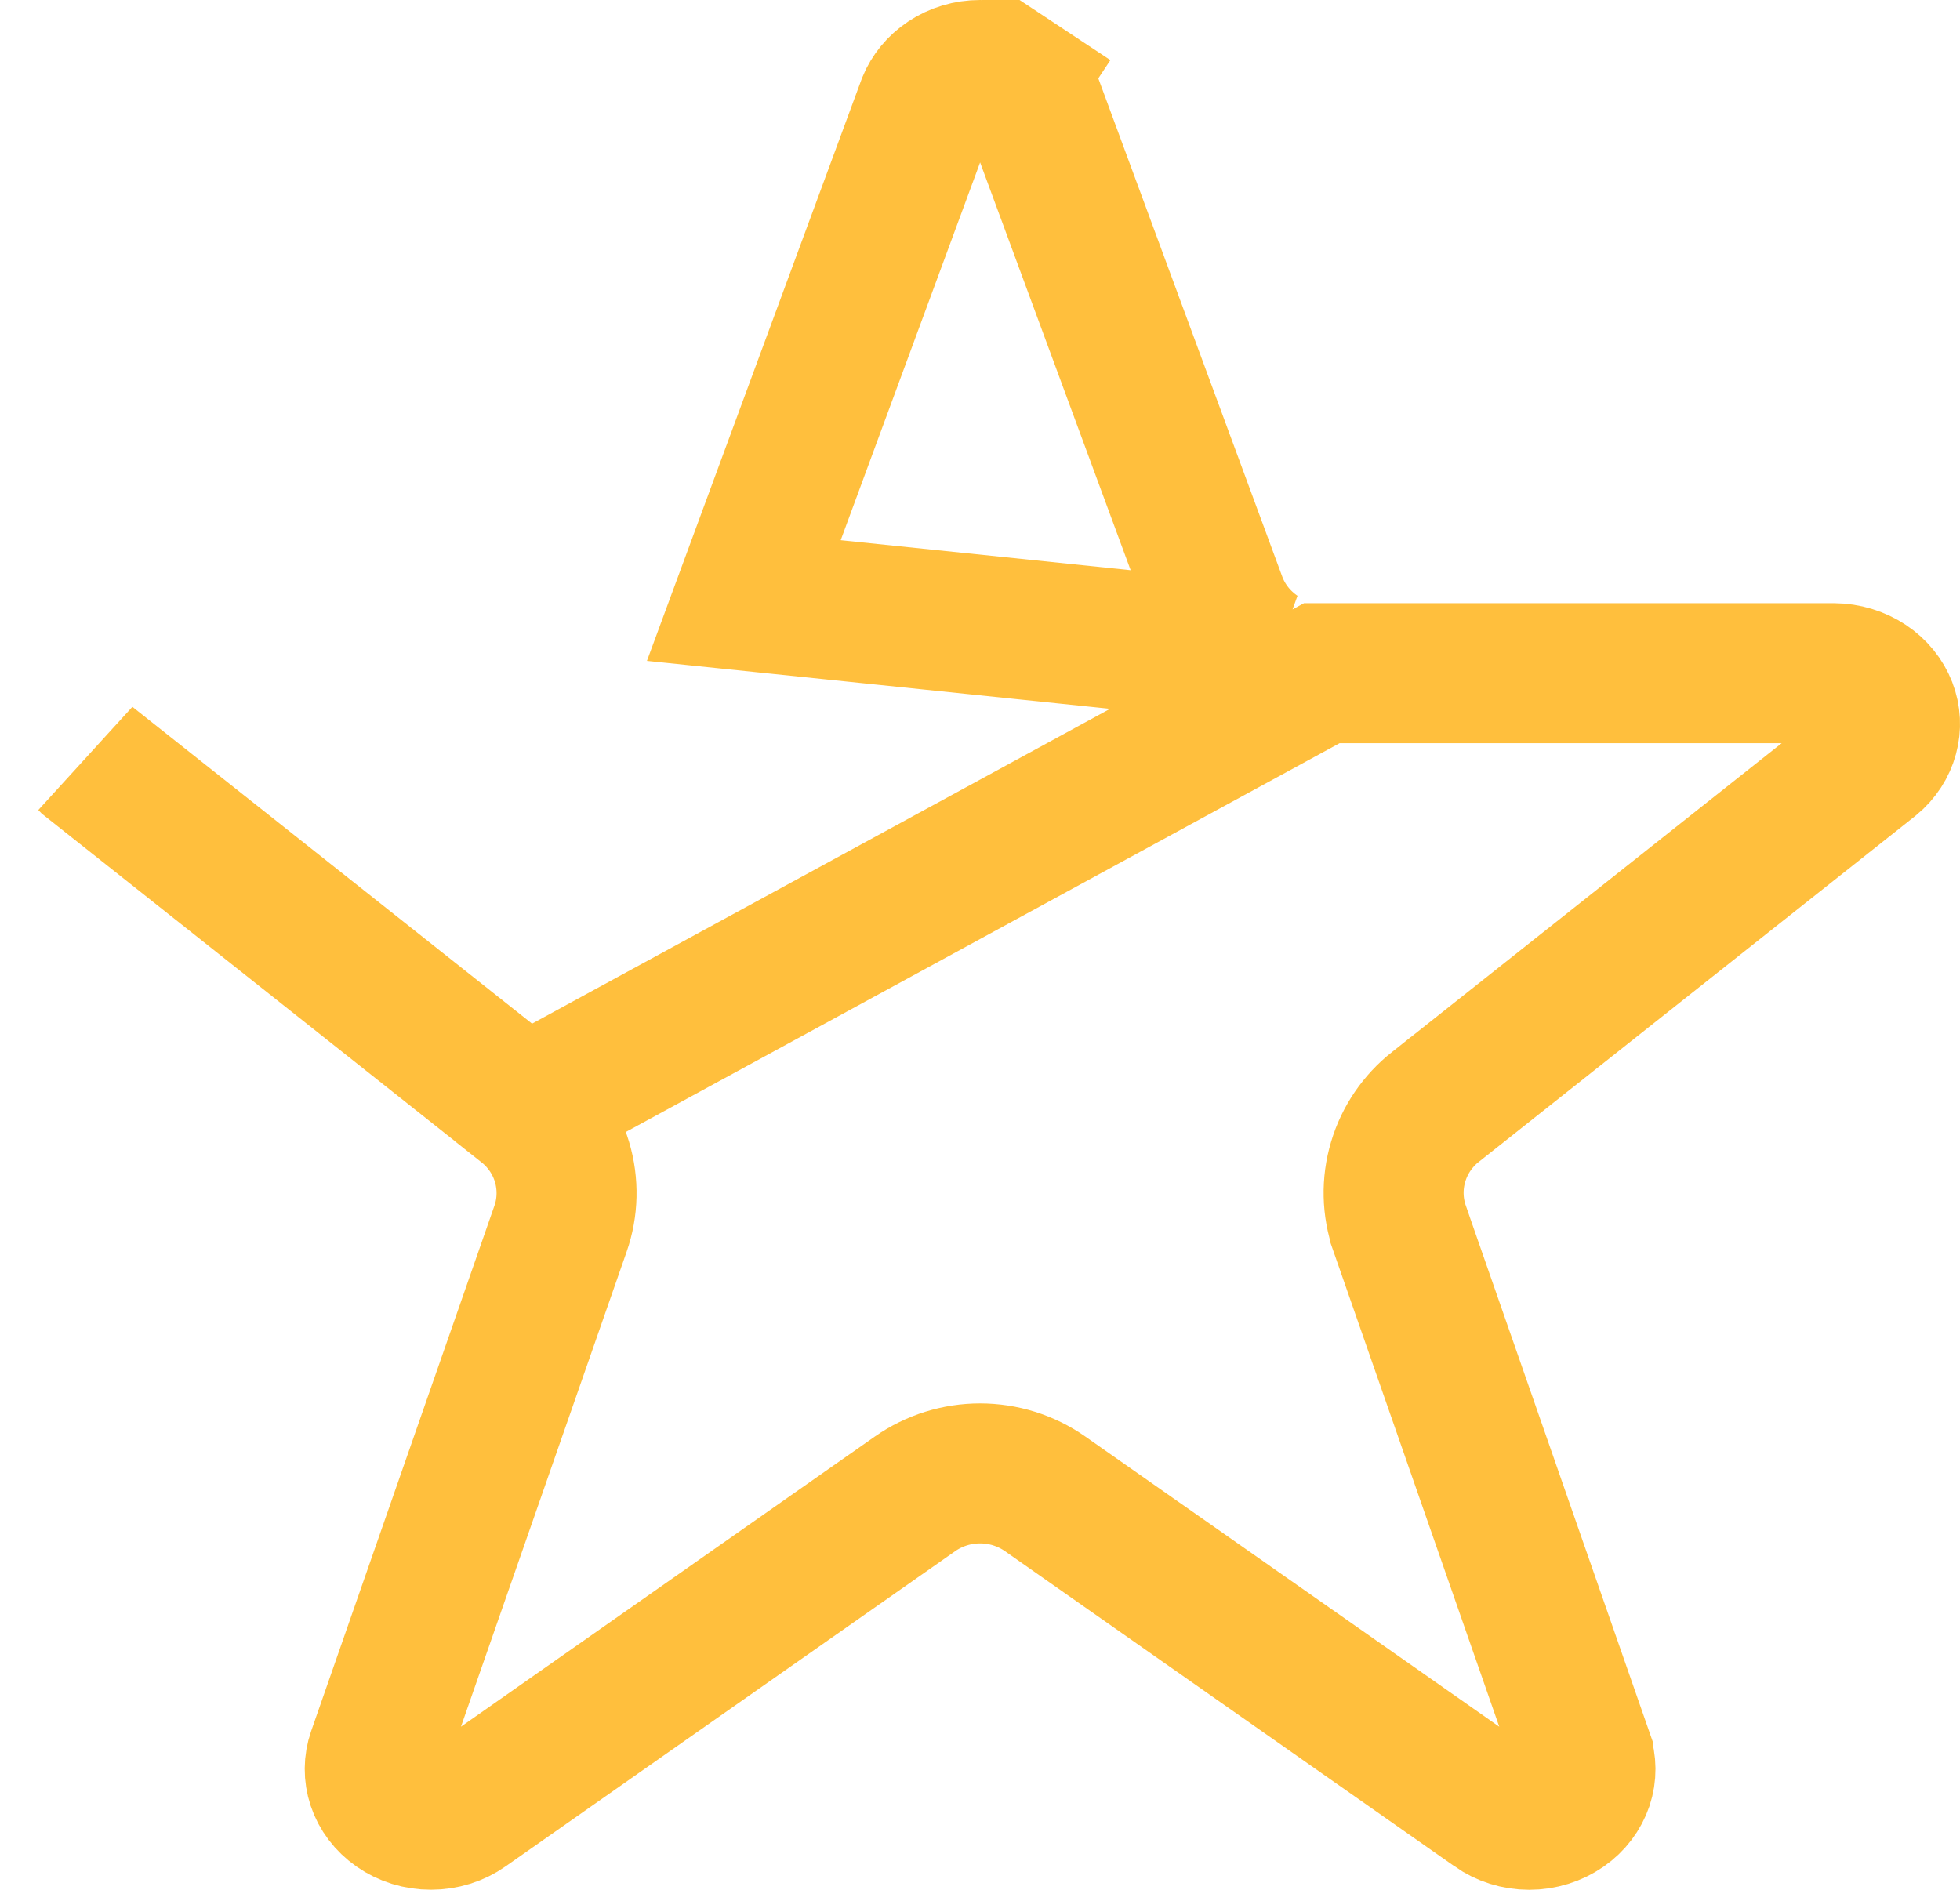
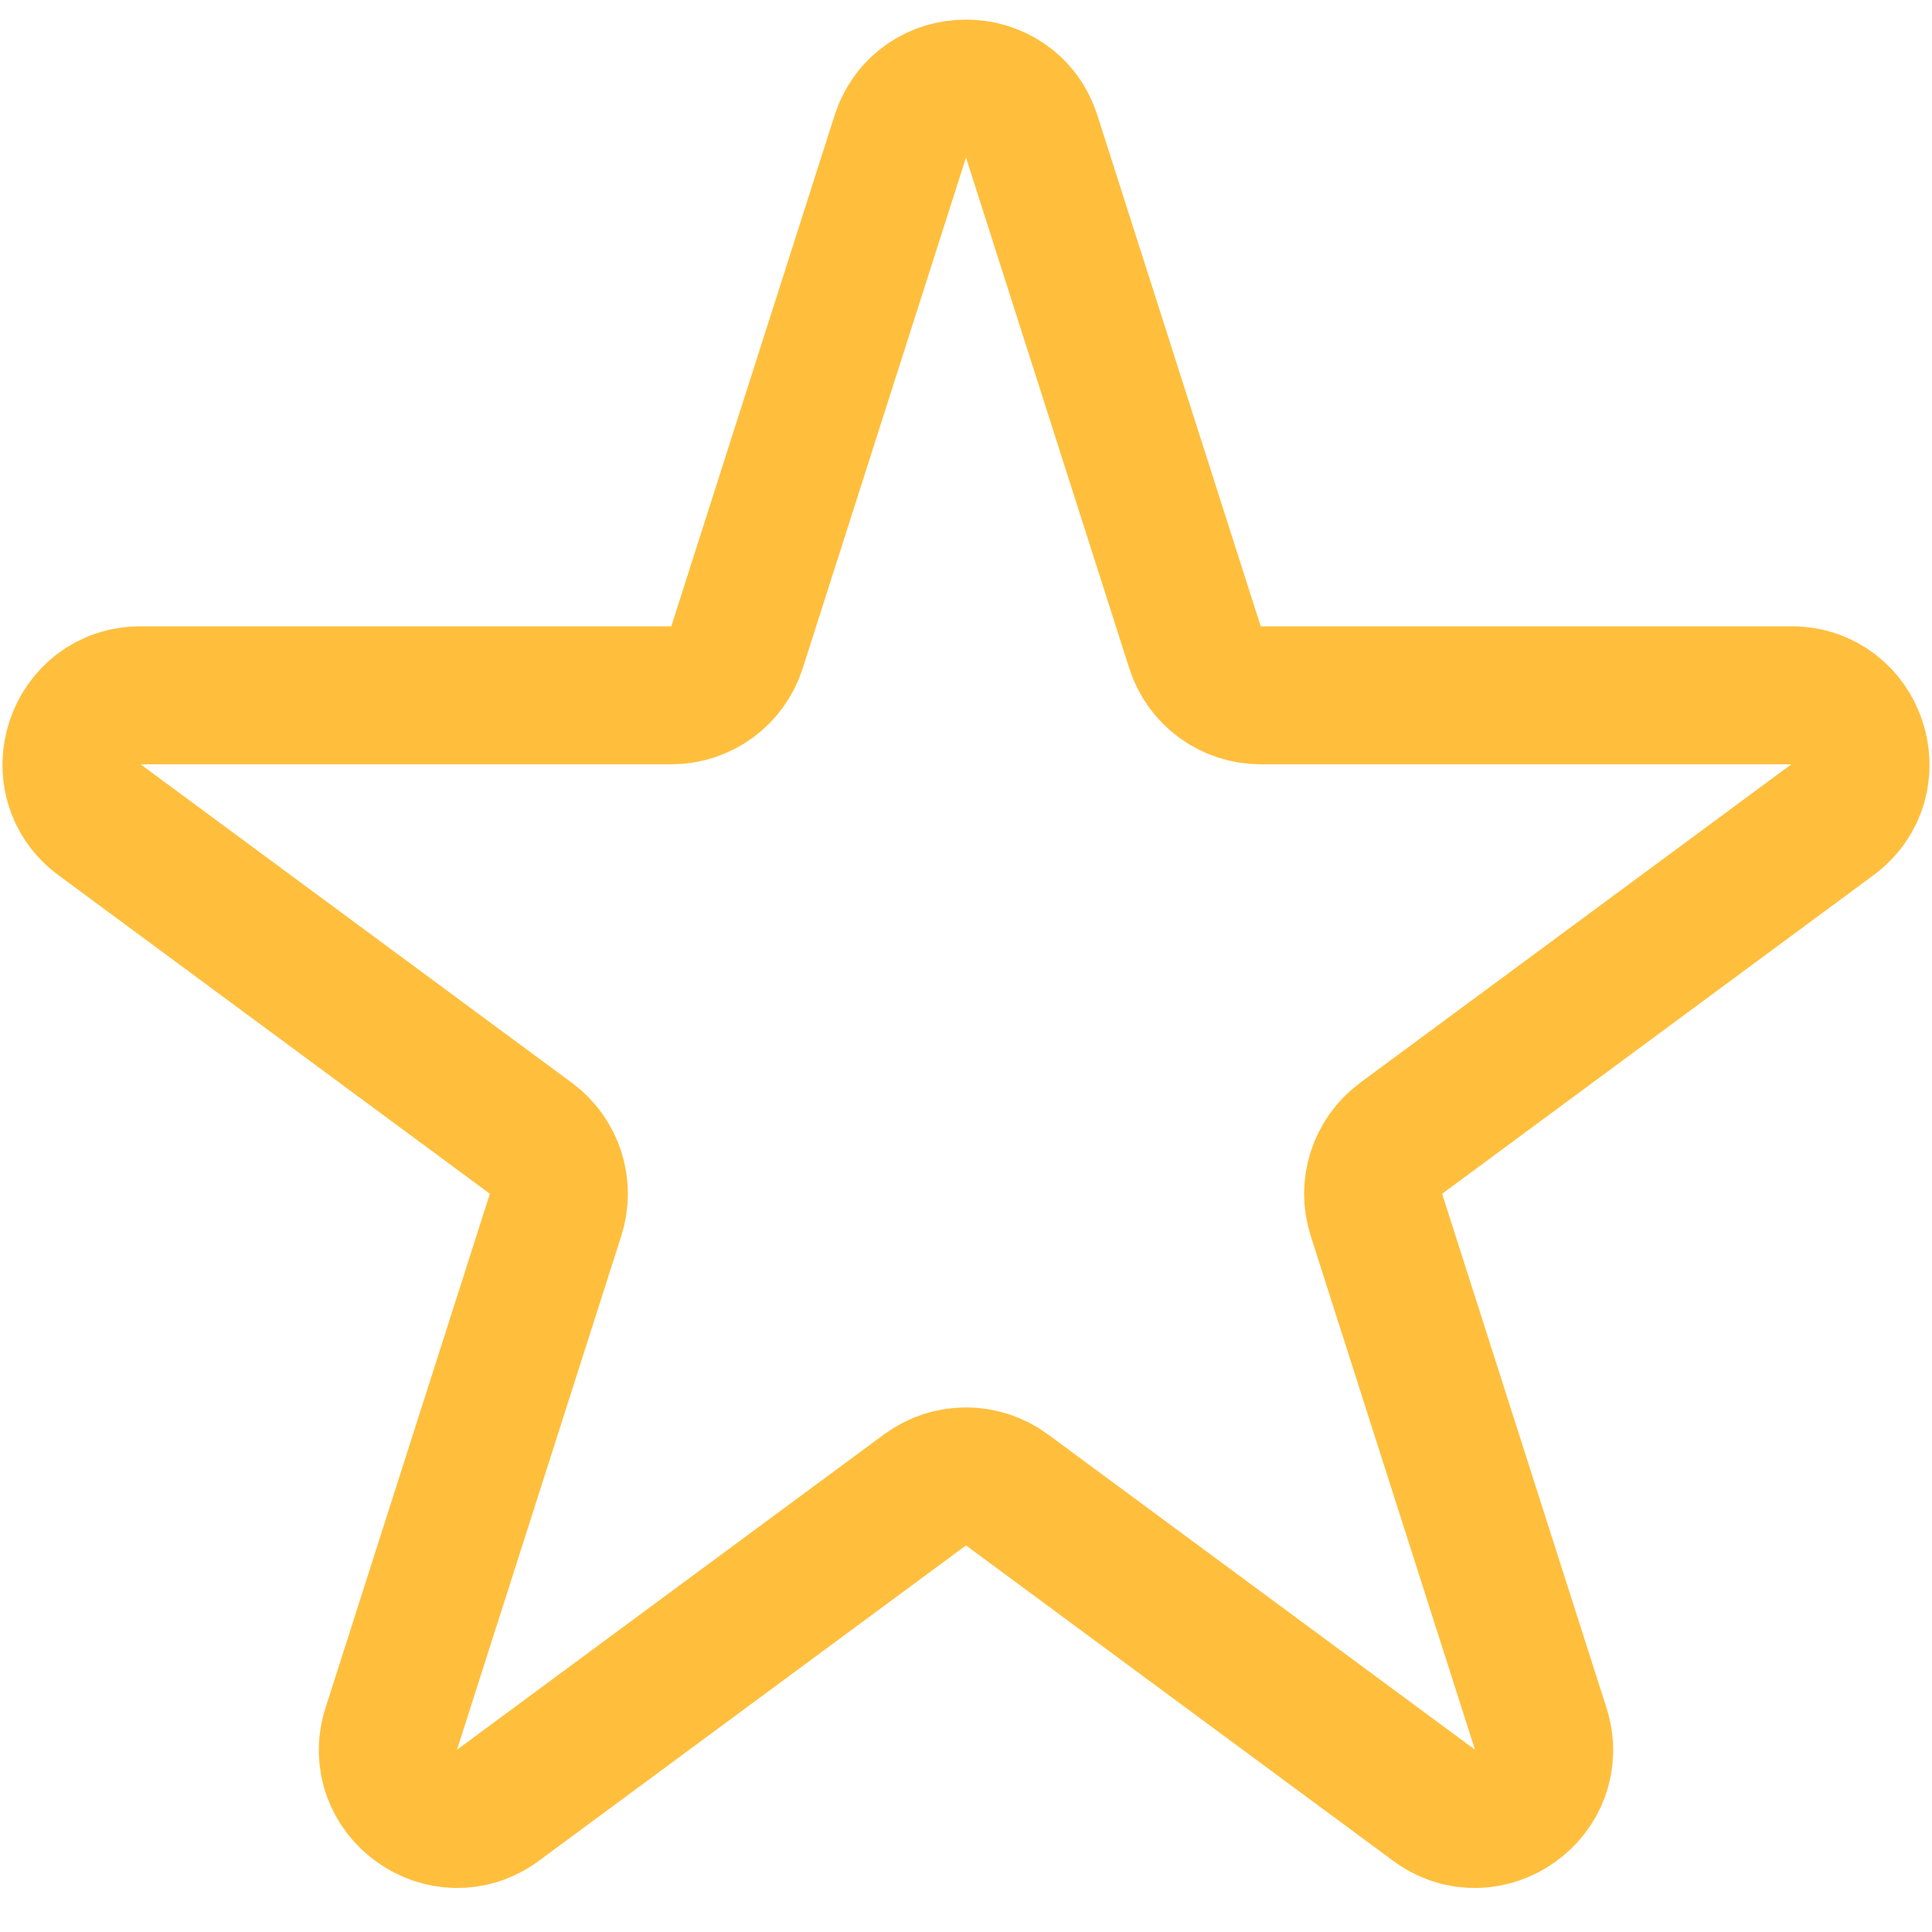
- <svg xmlns="http://www.w3.org/2000/svg" width="28" height="27" viewBox="0 0 28 27" fill="none">
-   <path d="M7.498 15.82L7.498 15.821C7.748 16.019 7.936 16.29 8.029 16.602C8.122 16.915 8.115 17.249 8.007 17.557C8.007 17.557 8.007 17.557 8.007 17.557L5.39 25.06C5.342 25.198 5.341 25.346 5.387 25.484C5.433 25.623 5.528 25.752 5.665 25.848C5.804 25.945 5.976 26 6.157 25.999C6.338 25.999 6.51 25.944 6.648 25.847L13.072 21.343L13.072 21.343C13.346 21.151 13.672 21.051 14.001 21.051C14.331 21.051 14.656 21.151 14.93 21.343L14.93 21.343L21.353 25.846L21.354 25.847C21.492 25.944 21.664 26 21.845 26C22.026 26 22.198 25.945 22.337 25.849C22.475 25.753 22.569 25.623 22.616 25.485C22.662 25.346 22.661 25.199 22.613 25.061L22.613 25.06L19.995 17.553C19.995 17.553 19.995 17.553 19.995 17.552C19.888 17.244 19.88 16.911 19.974 16.598L19.974 16.598C20.067 16.285 20.255 16.014 20.504 15.816L20.505 15.816L26.74 10.874C26.861 10.774 26.941 10.647 26.977 10.513C27.014 10.379 27.007 10.238 26.956 10.106C26.904 9.973 26.808 9.851 26.673 9.761C26.537 9.671 26.371 9.619 26.197 9.618H18.884H18.883L7.498 15.82ZM7.498 15.82L1.271 10.883C1.27 10.882 1.27 10.882 1.27 10.882L7.498 15.82ZM17.976 9.341L17.976 9.341L10.626 8.58C10.626 8.58 10.626 8.58 10.626 8.58L13.247 1.477C13.3 1.348 13.395 1.229 13.527 1.141C13.662 1.051 13.828 1 14.002 1C14.175 1 14.341 1.051 14.477 1.141L15.029 0.307L14.477 1.141C14.609 1.229 14.704 1.348 14.756 1.477L17.378 8.58C17.493 8.894 17.705 9.158 17.976 9.341Z" stroke="#FFBF3D" stroke-width="2" />
+ <svg xmlns="http://www.w3.org/2000/svg" width="28" height="28" viewBox="0 0 28 28" fill="none">
+   <path d="M13.047 1.98C13.344 1.052 14.656 1.052 14.953 1.98L17.319 9.382C17.451 9.796 17.836 10.077 18.271 10.077H25.962C26.927 10.077 27.333 11.308 26.556 11.881L20.306 16.497C19.962 16.752 19.817 17.198 19.948 17.606L22.329 25.053C22.624 25.978 21.562 26.739 20.782 26.162L14.594 21.593C14.241 21.332 13.759 21.332 13.406 21.593L7.218 26.162C6.437 26.739 5.376 25.978 5.671 25.053L8.052 17.606C8.183 17.198 8.039 16.752 7.694 16.497L1.443 11.881C0.667 11.308 1.073 10.077 2.038 10.077H9.729C10.164 10.077 10.549 9.796 10.681 9.382L13.047 1.98Z" stroke="#FFBF3D" stroke-width="2" />
</svg>
